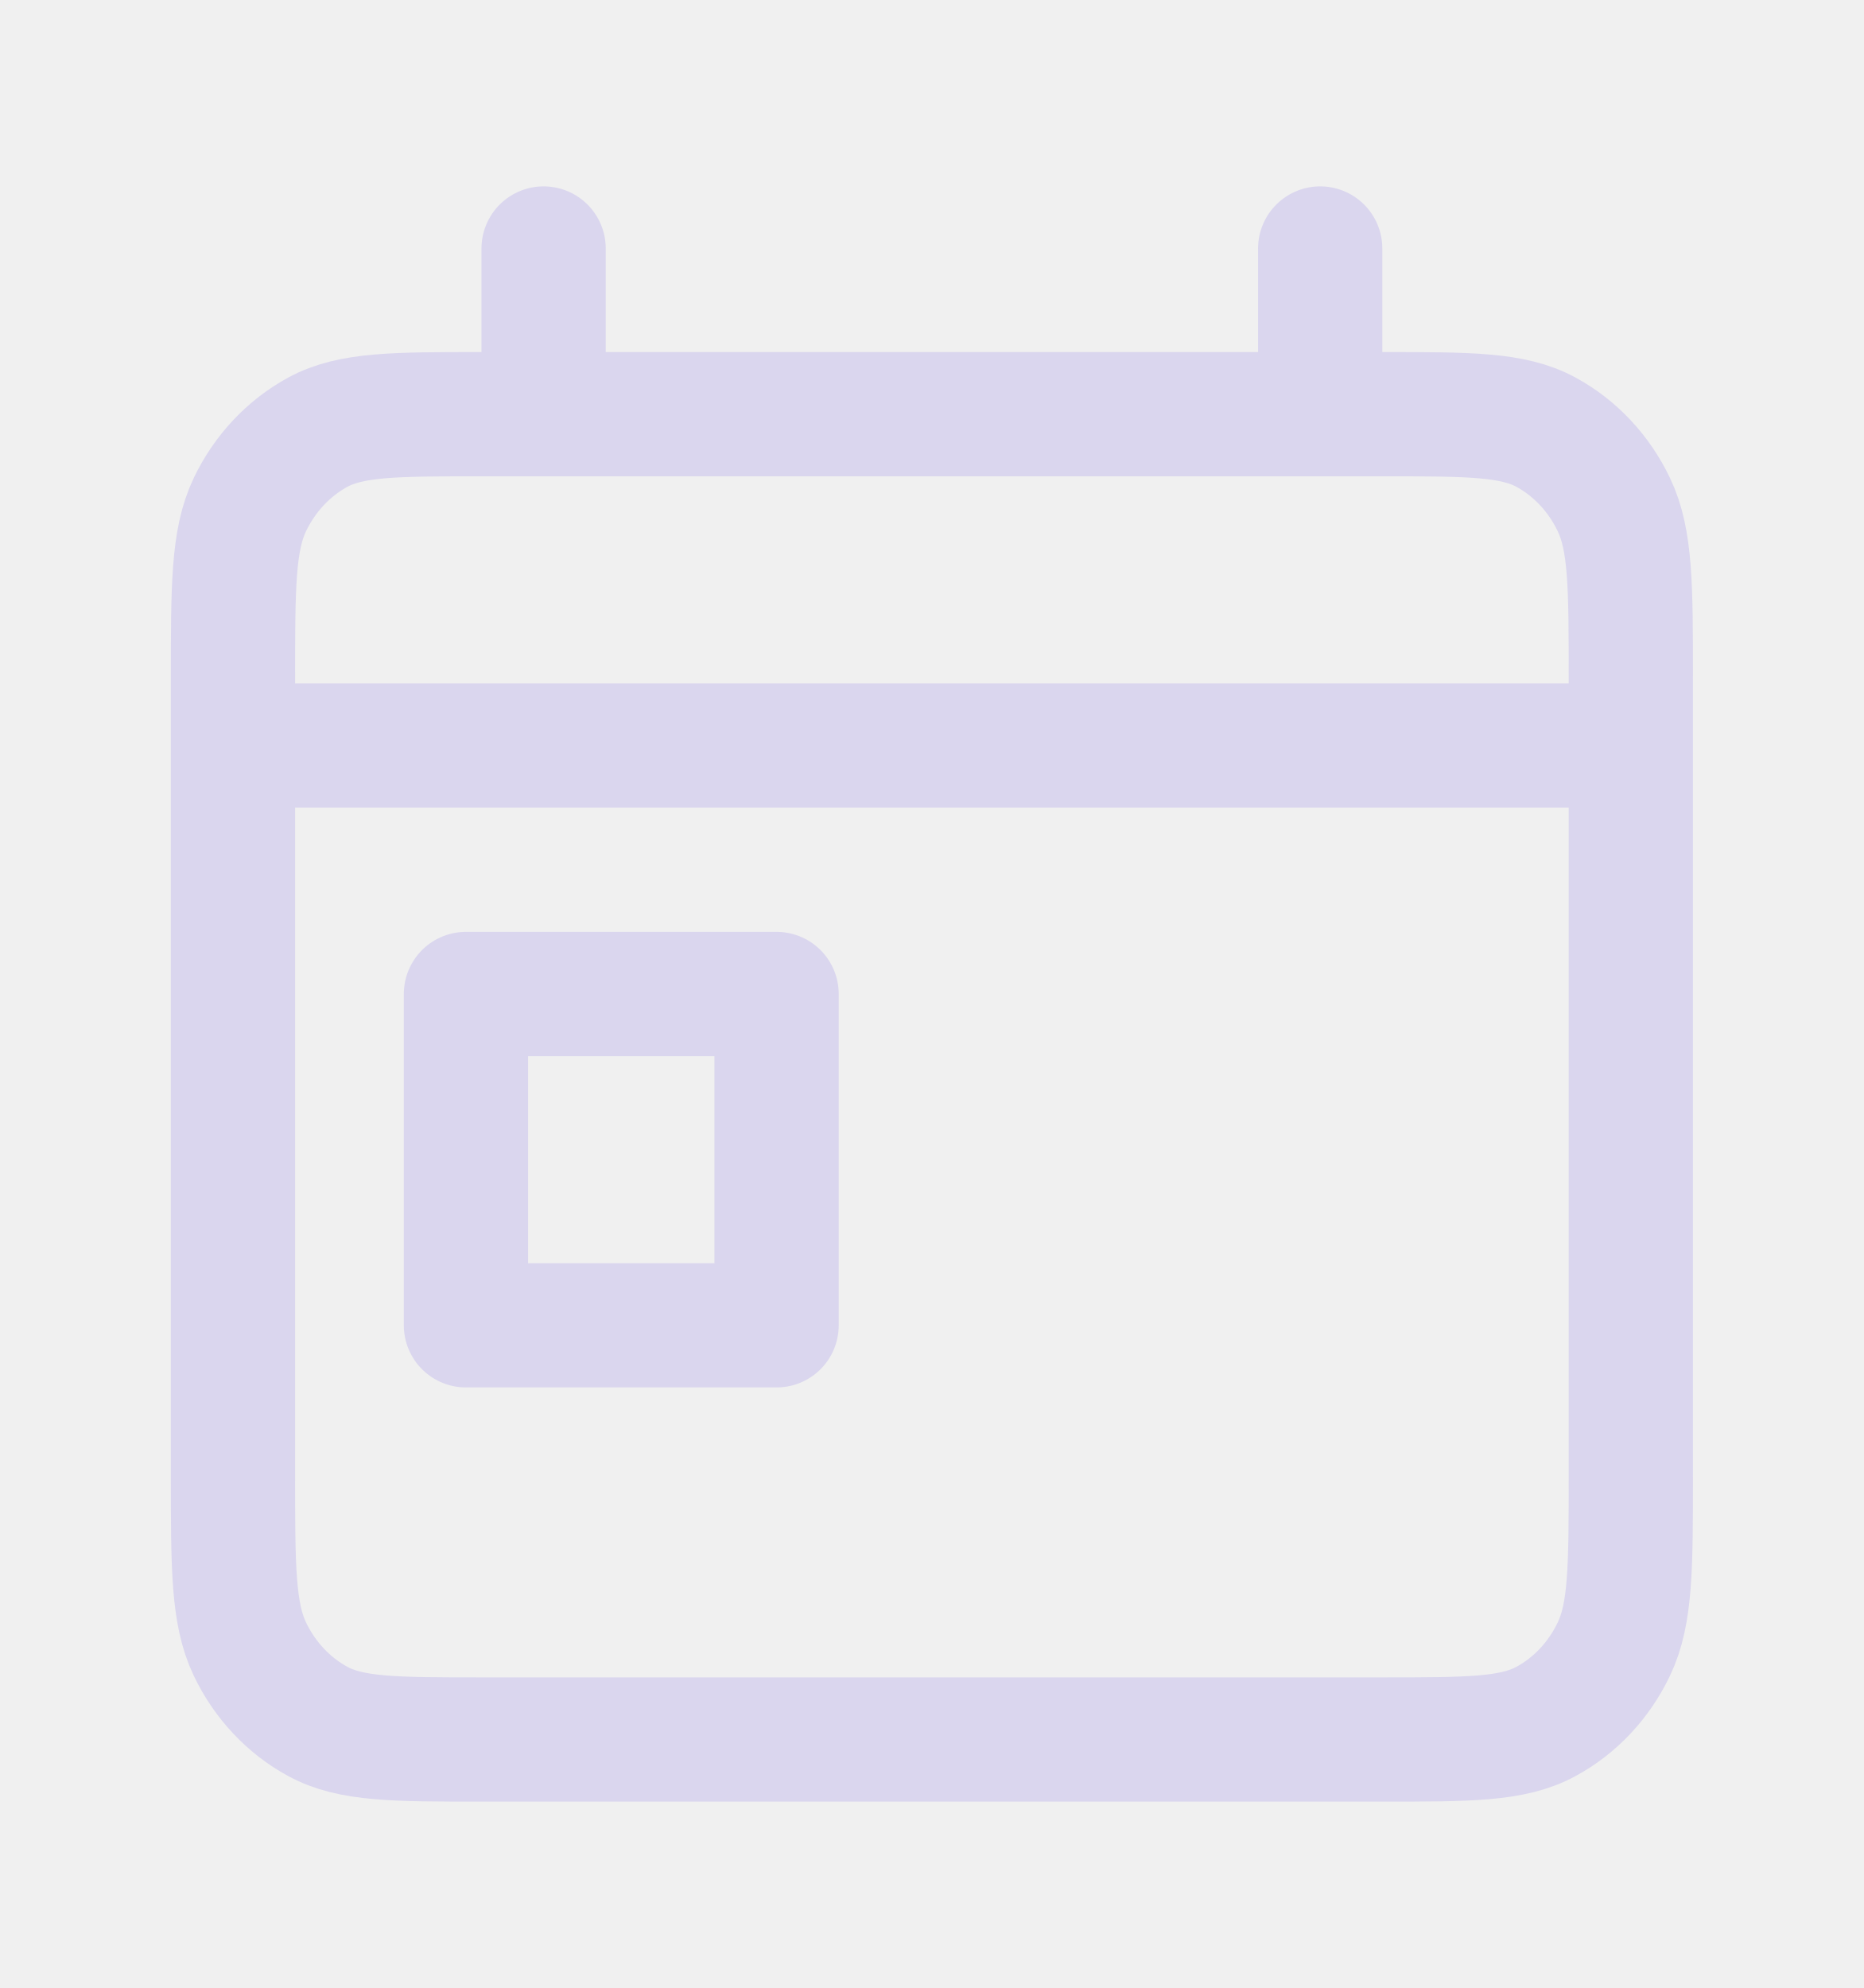
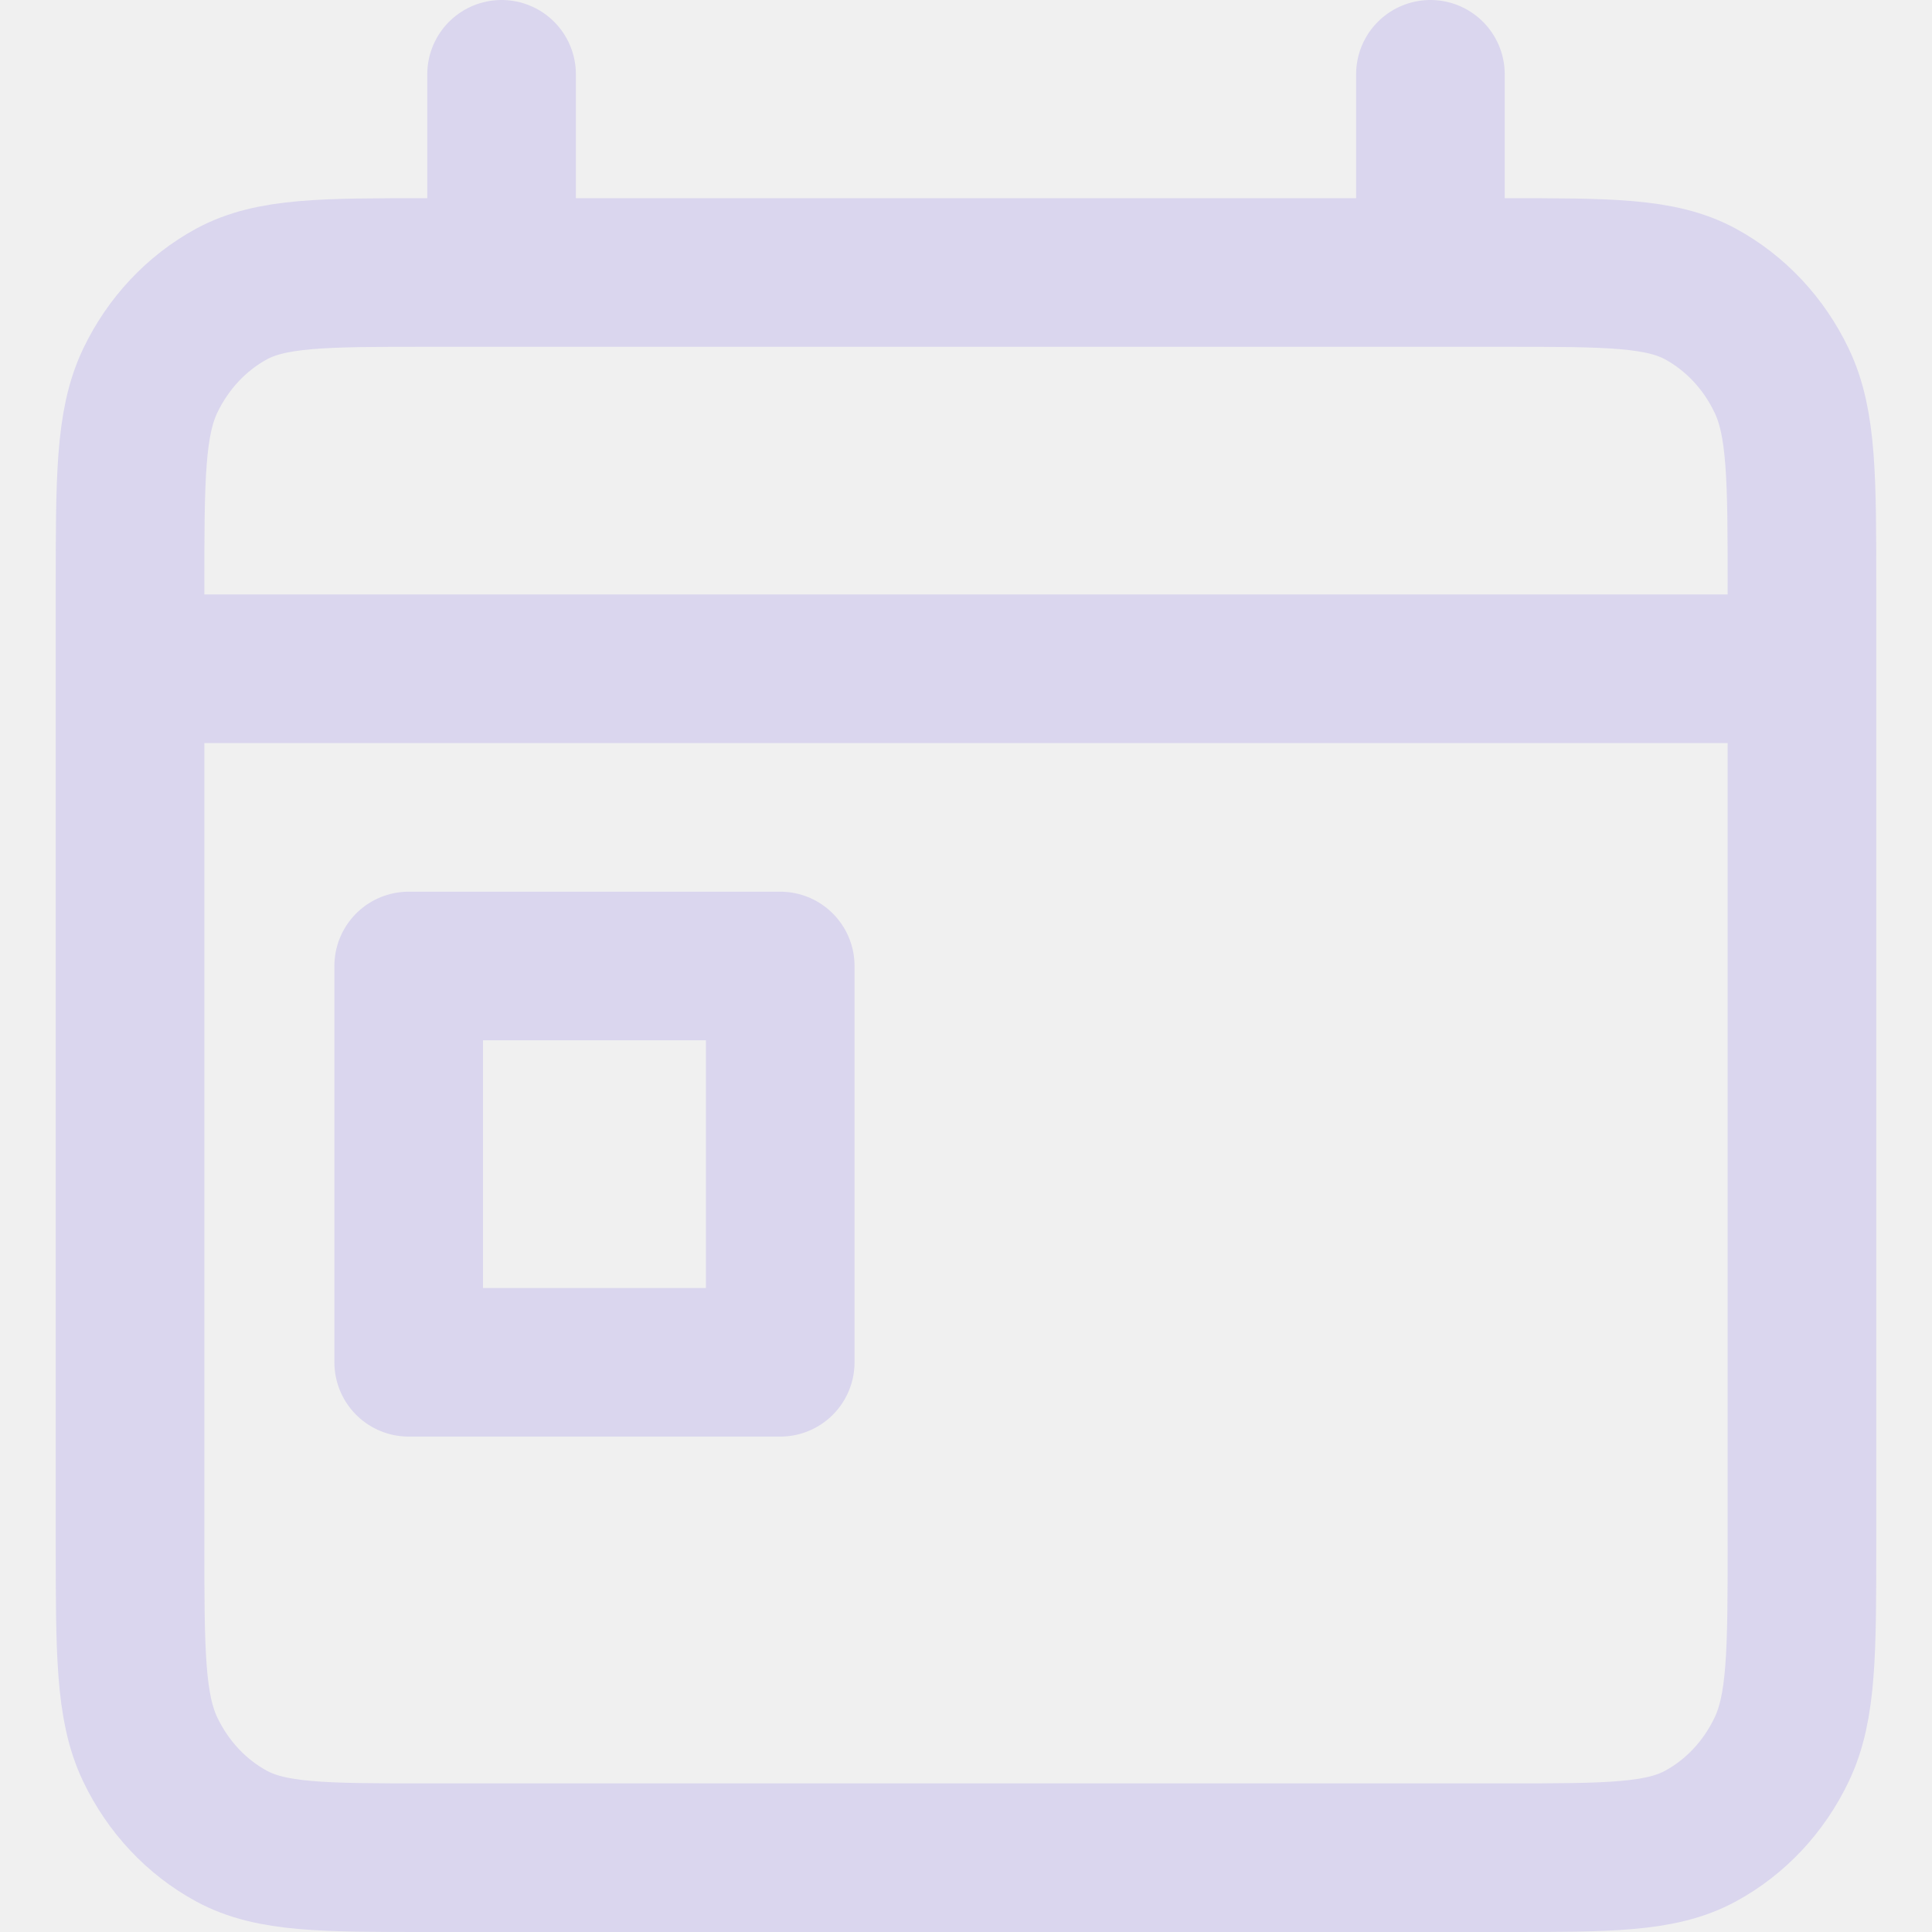
- <svg xmlns="http://www.w3.org/2000/svg" width="30" height="32" viewBox="0 0 30 32" fill="none">
-   <path d="M3.75 12H26.25M8.75 4V6.667M21.25 4V6.667M7.5 16H12.5V21.333H7.5V16ZM7.75 28H22.25C23.65 28 24.35 28 24.885 27.709C25.355 27.454 25.738 27.046 25.977 26.544C26.25 25.974 26.25 25.227 26.25 23.733V10.933C26.25 9.44 26.25 8.693 25.977 8.123C25.738 7.621 25.355 7.213 24.885 6.957C24.35 6.667 23.65 6.667 22.25 6.667H7.75C6.35 6.667 5.65 6.667 5.115 6.957C4.645 7.213 4.262 7.621 4.022 8.123C3.75 8.693 3.75 9.44 3.75 10.933V23.733C3.75 25.227 3.75 25.974 4.022 26.544C4.262 27.046 4.645 27.454 5.115 27.709C5.65 28 6.35 28 7.75 28Z" stroke="#DAD6EE" stroke-width="2" stroke-linecap="round" stroke-linejoin="round" />
+ <svg xmlns="http://www.w3.org/2000/svg" width="26" height="26" viewBox="0 0 26 26" fill="none">
+   <g clip-path="url(#clip0_8_83)">
+     <path d="M1.75 9H24.25M6.75 1V3.667M19.25 1V3.667M5.5 13H10.5V18.333H5.5V13ZM5.75 25H20.25C21.65 25 22.35 25 22.885 24.709C23.355 24.454 23.738 24.046 23.977 23.544C24.25 22.974 24.25 22.227 24.25 20.733V7.933C24.25 6.44 24.25 5.693 23.977 5.123C23.738 4.621 23.355 4.213 22.885 3.957C22.35 3.667 21.65 3.667 20.25 3.667H5.75C4.35 3.667 3.65 3.667 3.115 3.957C2.645 4.213 2.262 4.621 2.022 5.123C1.75 5.693 1.75 6.44 1.75 7.933V20.733C1.75 22.227 1.75 22.974 2.022 23.544C2.262 24.046 2.645 24.454 3.115 24.709C3.65 25 4.35 25 5.75 25Z" stroke="#DAD6EE" stroke-width="2" stroke-linecap="round" stroke-linejoin="round" />
+   </g>
+   <defs>
+     <clipPath id="clip0_8_83">
+       <rect width="26" height="26" fill="white" />
+     </clipPath>
+   </defs>
</svg>
